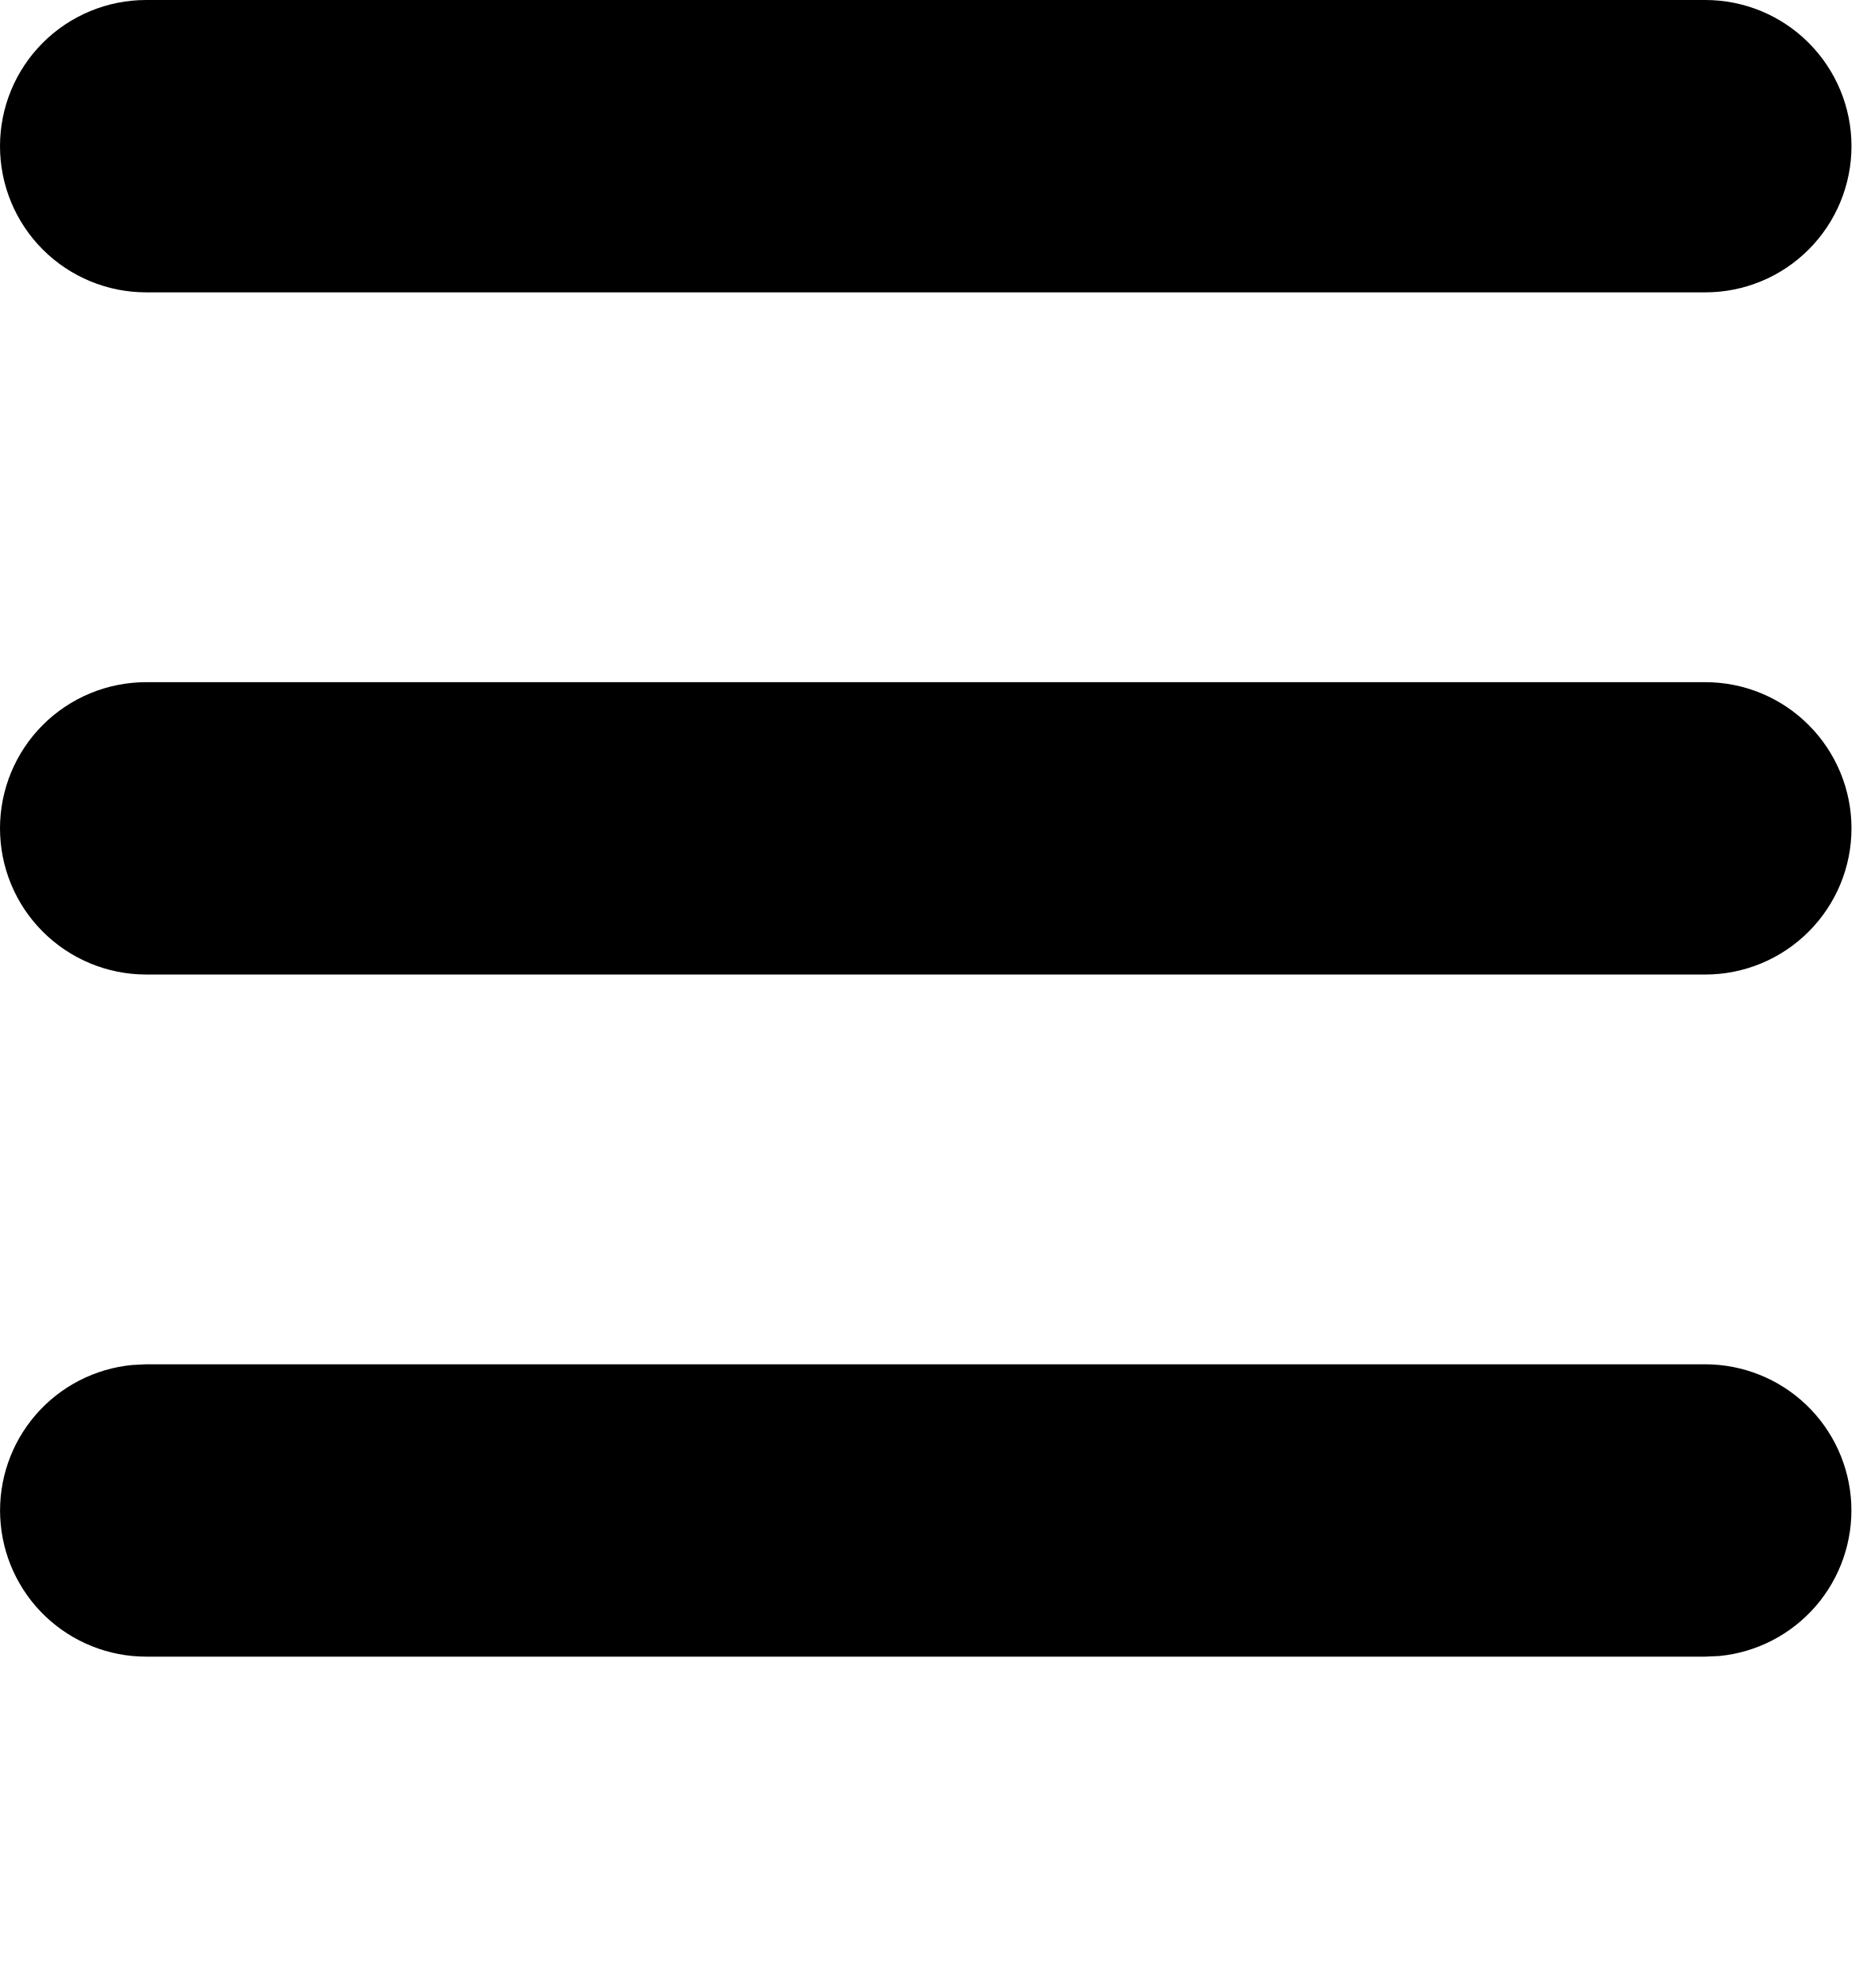
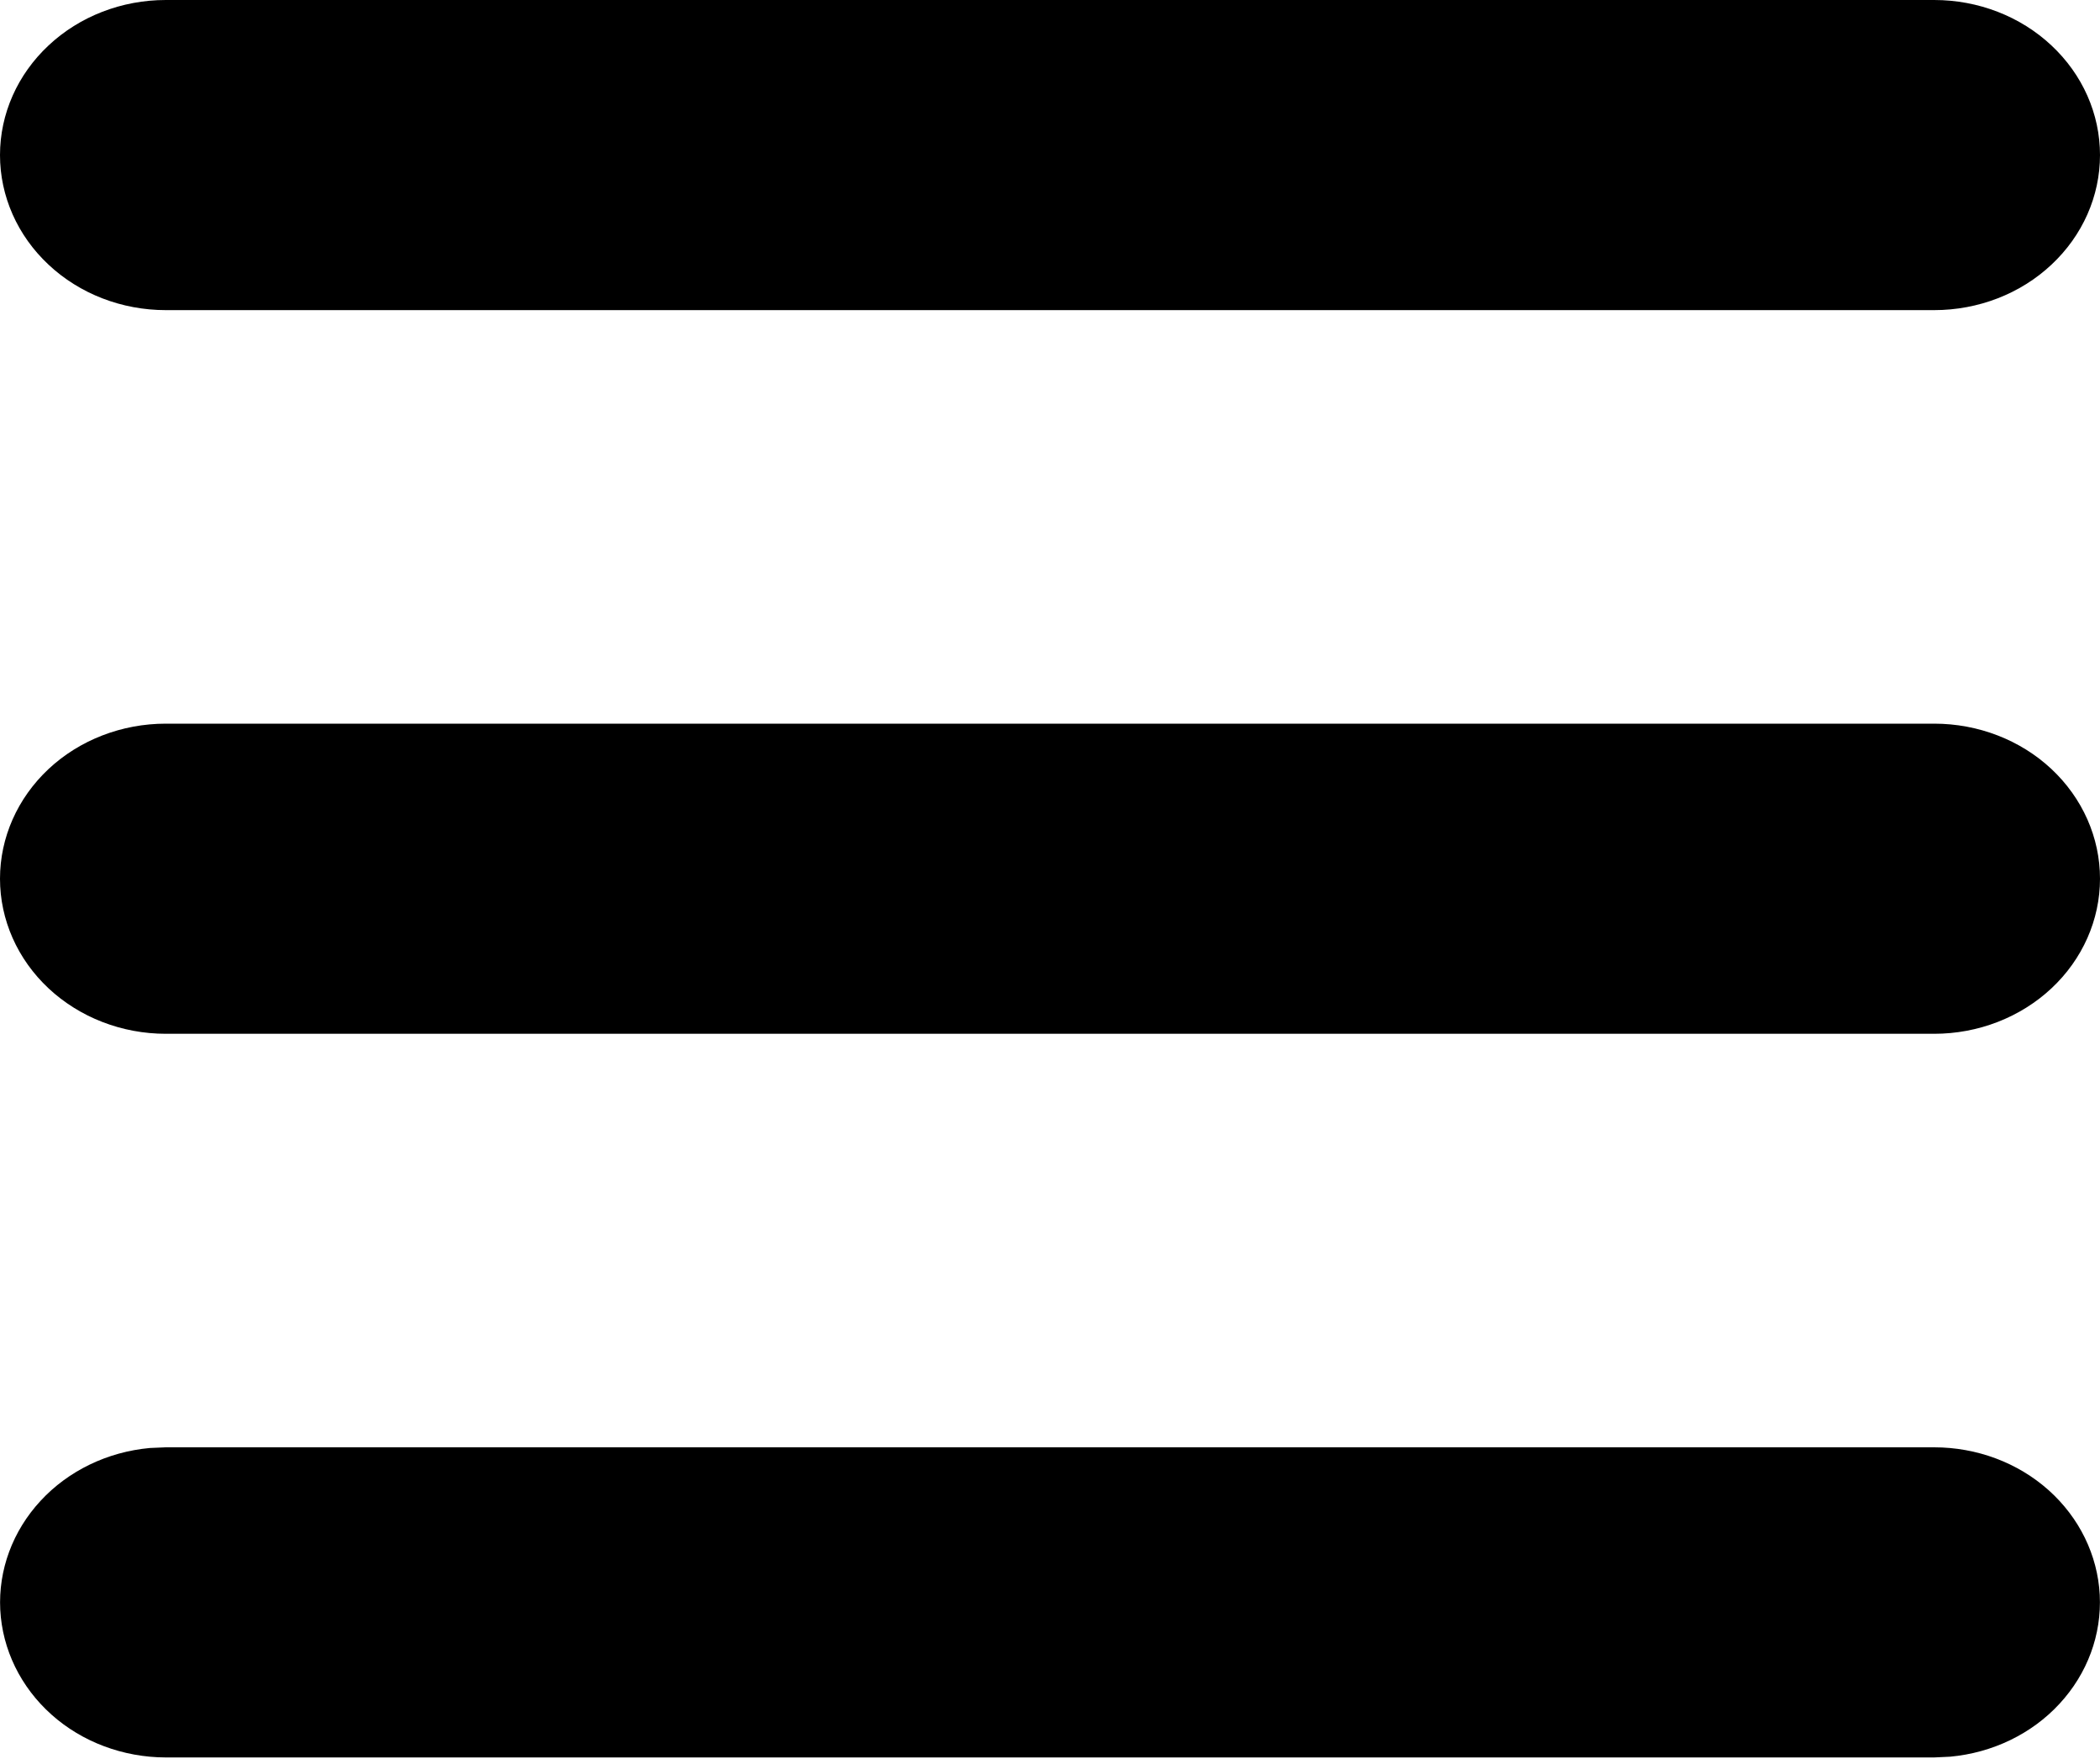
- <svg xmlns="http://www.w3.org/2000/svg" width="32" height="34" viewBox="0 0 32 34" fill="none">
-   <path d="M29.167 23.333C29.809 23.334 30.426 23.581 30.891 24.024C31.355 24.467 31.632 25.072 31.663 25.713C31.693 26.355 31.476 26.983 31.056 27.469C30.636 27.954 30.046 28.26 29.407 28.322L29.167 28.333H2.5C1.858 28.333 1.241 28.086 0.776 27.643C0.311 27.2 0.035 26.595 0.004 25.953C-0.027 25.312 0.19 24.684 0.61 24.198C1.03 23.712 1.621 23.407 2.26 23.345L2.5 23.333H29.167ZM29.167 11.667C29.83 11.667 30.466 11.93 30.934 12.399C31.403 12.868 31.667 13.504 31.667 14.167C31.667 14.83 31.403 15.466 30.934 15.934C30.466 16.403 29.83 16.667 29.167 16.667H2.5C1.837 16.667 1.201 16.403 0.732 15.934C0.263 15.466 0 14.83 0 14.167C0 13.504 0.263 12.868 0.732 12.399C1.201 11.93 1.837 11.667 2.5 11.667H29.167ZM29.167 0C29.83 0 30.466 0.263 30.934 0.732C31.403 1.201 31.667 1.837 31.667 2.5C31.667 3.163 31.403 3.799 30.934 4.268C30.466 4.737 29.83 5 29.167 5H2.5C1.837 5 1.201 4.737 0.732 4.268C0.263 3.799 0 3.163 0 2.5C0 1.837 0.263 1.201 0.732 0.732C1.201 0.263 1.837 0 2.5 0H29.167Z" fill="#000000" />
+ <svg xmlns="http://www.w3.org/2000/svg" width="25" height="21" viewBox="0 0 25 21" fill="none">
+   <path d="M23.026 17.23C23.533 17.23 24.02 17.412 24.387 17.739C24.754 18.067 24.972 18.513 24.997 18.987C25.021 19.46 24.85 19.924 24.518 20.283C24.187 20.642 23.72 20.867 23.216 20.913L23.026 20.922H1.974C1.467 20.921 0.979 20.739 0.613 20.412C0.246 20.084 0.028 19.638 0.003 19.164C-0.021 18.691 0.15 18.227 0.482 17.868C0.813 17.509 1.28 17.284 1.784 17.238L1.974 17.23H23.026ZM23.026 8.615C23.55 8.615 24.052 8.809 24.422 9.155C24.792 9.502 25 9.971 25 10.461C25 10.95 24.792 11.42 24.422 11.766C24.052 12.112 23.55 12.307 23.026 12.307H1.974C1.45 12.307 0.948 12.112 0.578 11.766C0.208 11.42 0 10.95 0 10.461C0 9.971 0.208 9.502 0.578 9.155C0.948 8.809 1.45 8.615 1.974 8.615H23.026ZM23.026 0C23.55 0 24.052 0.194 24.422 0.541C24.792 0.887 25 1.356 25 1.846C25 2.336 24.792 2.805 24.422 3.151C24.052 3.498 23.55 3.692 23.026 3.692H1.974C1.45 3.692 0.948 3.498 0.578 3.151C0.208 2.805 0 2.336 0 1.846C0 1.356 0.208 0.887 0.578 0.541C0.948 0.194 1.45 0 1.974 0H23.026Z" fill="black" />
</svg>
